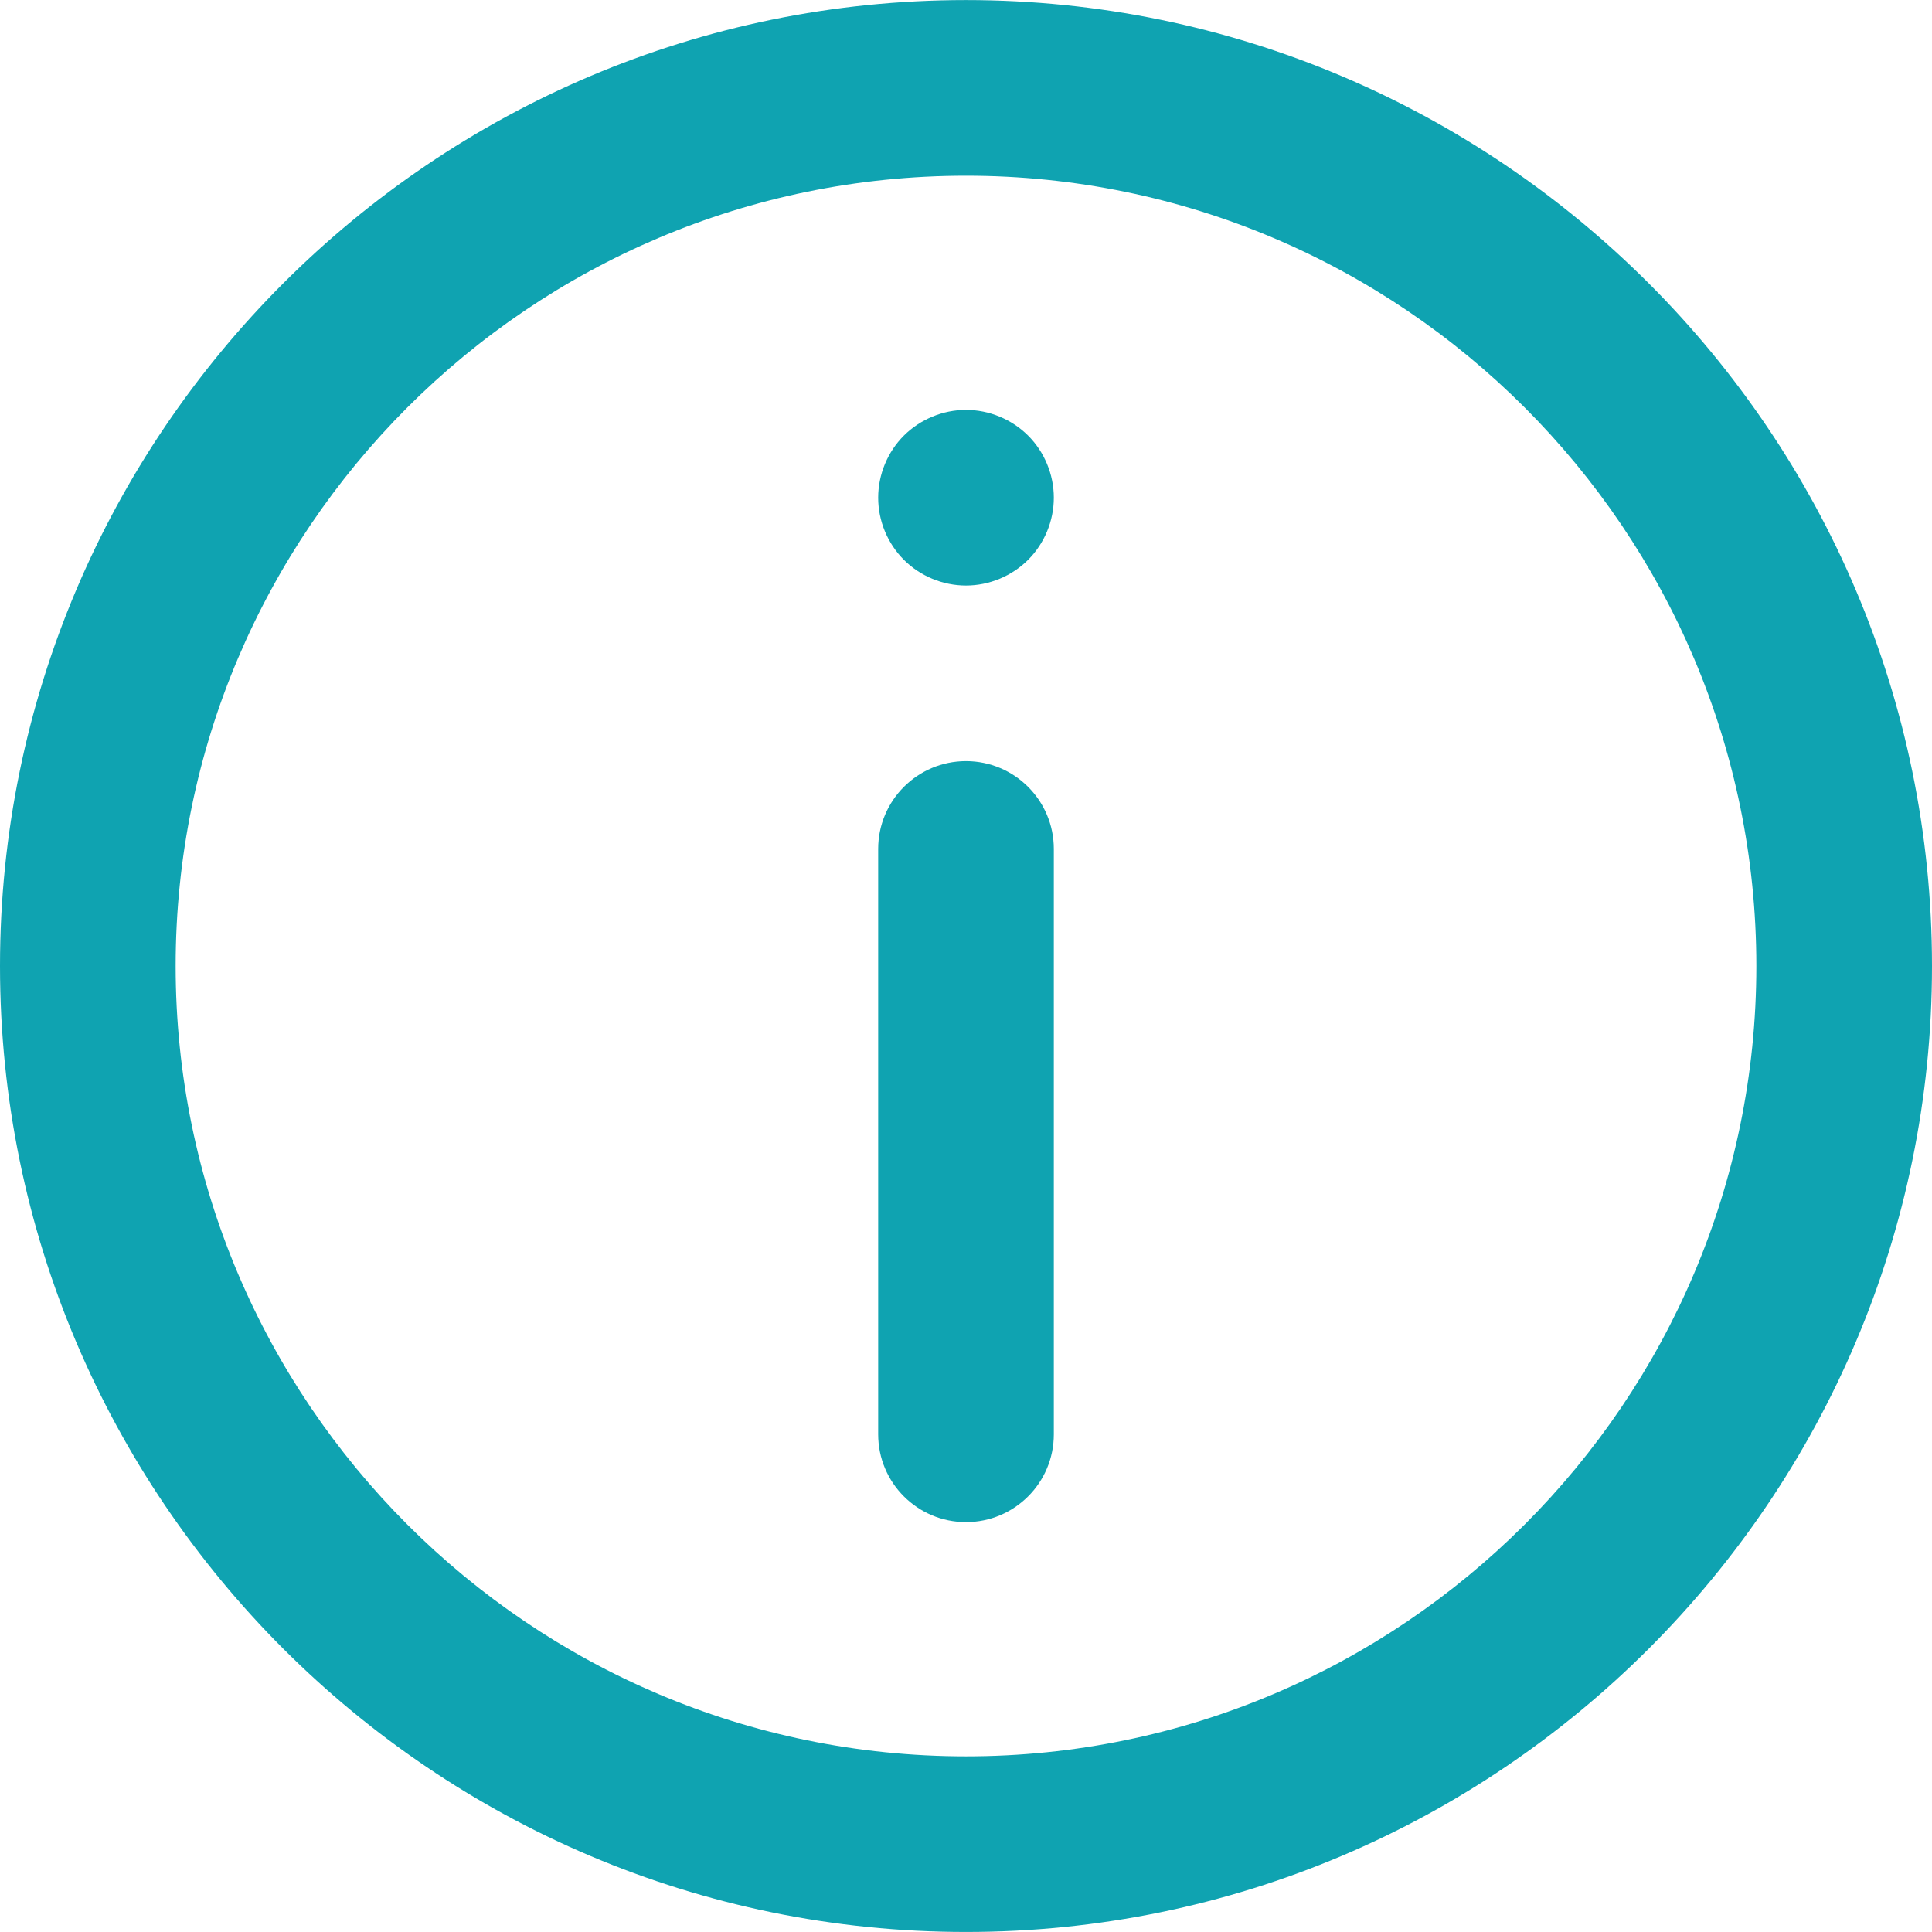
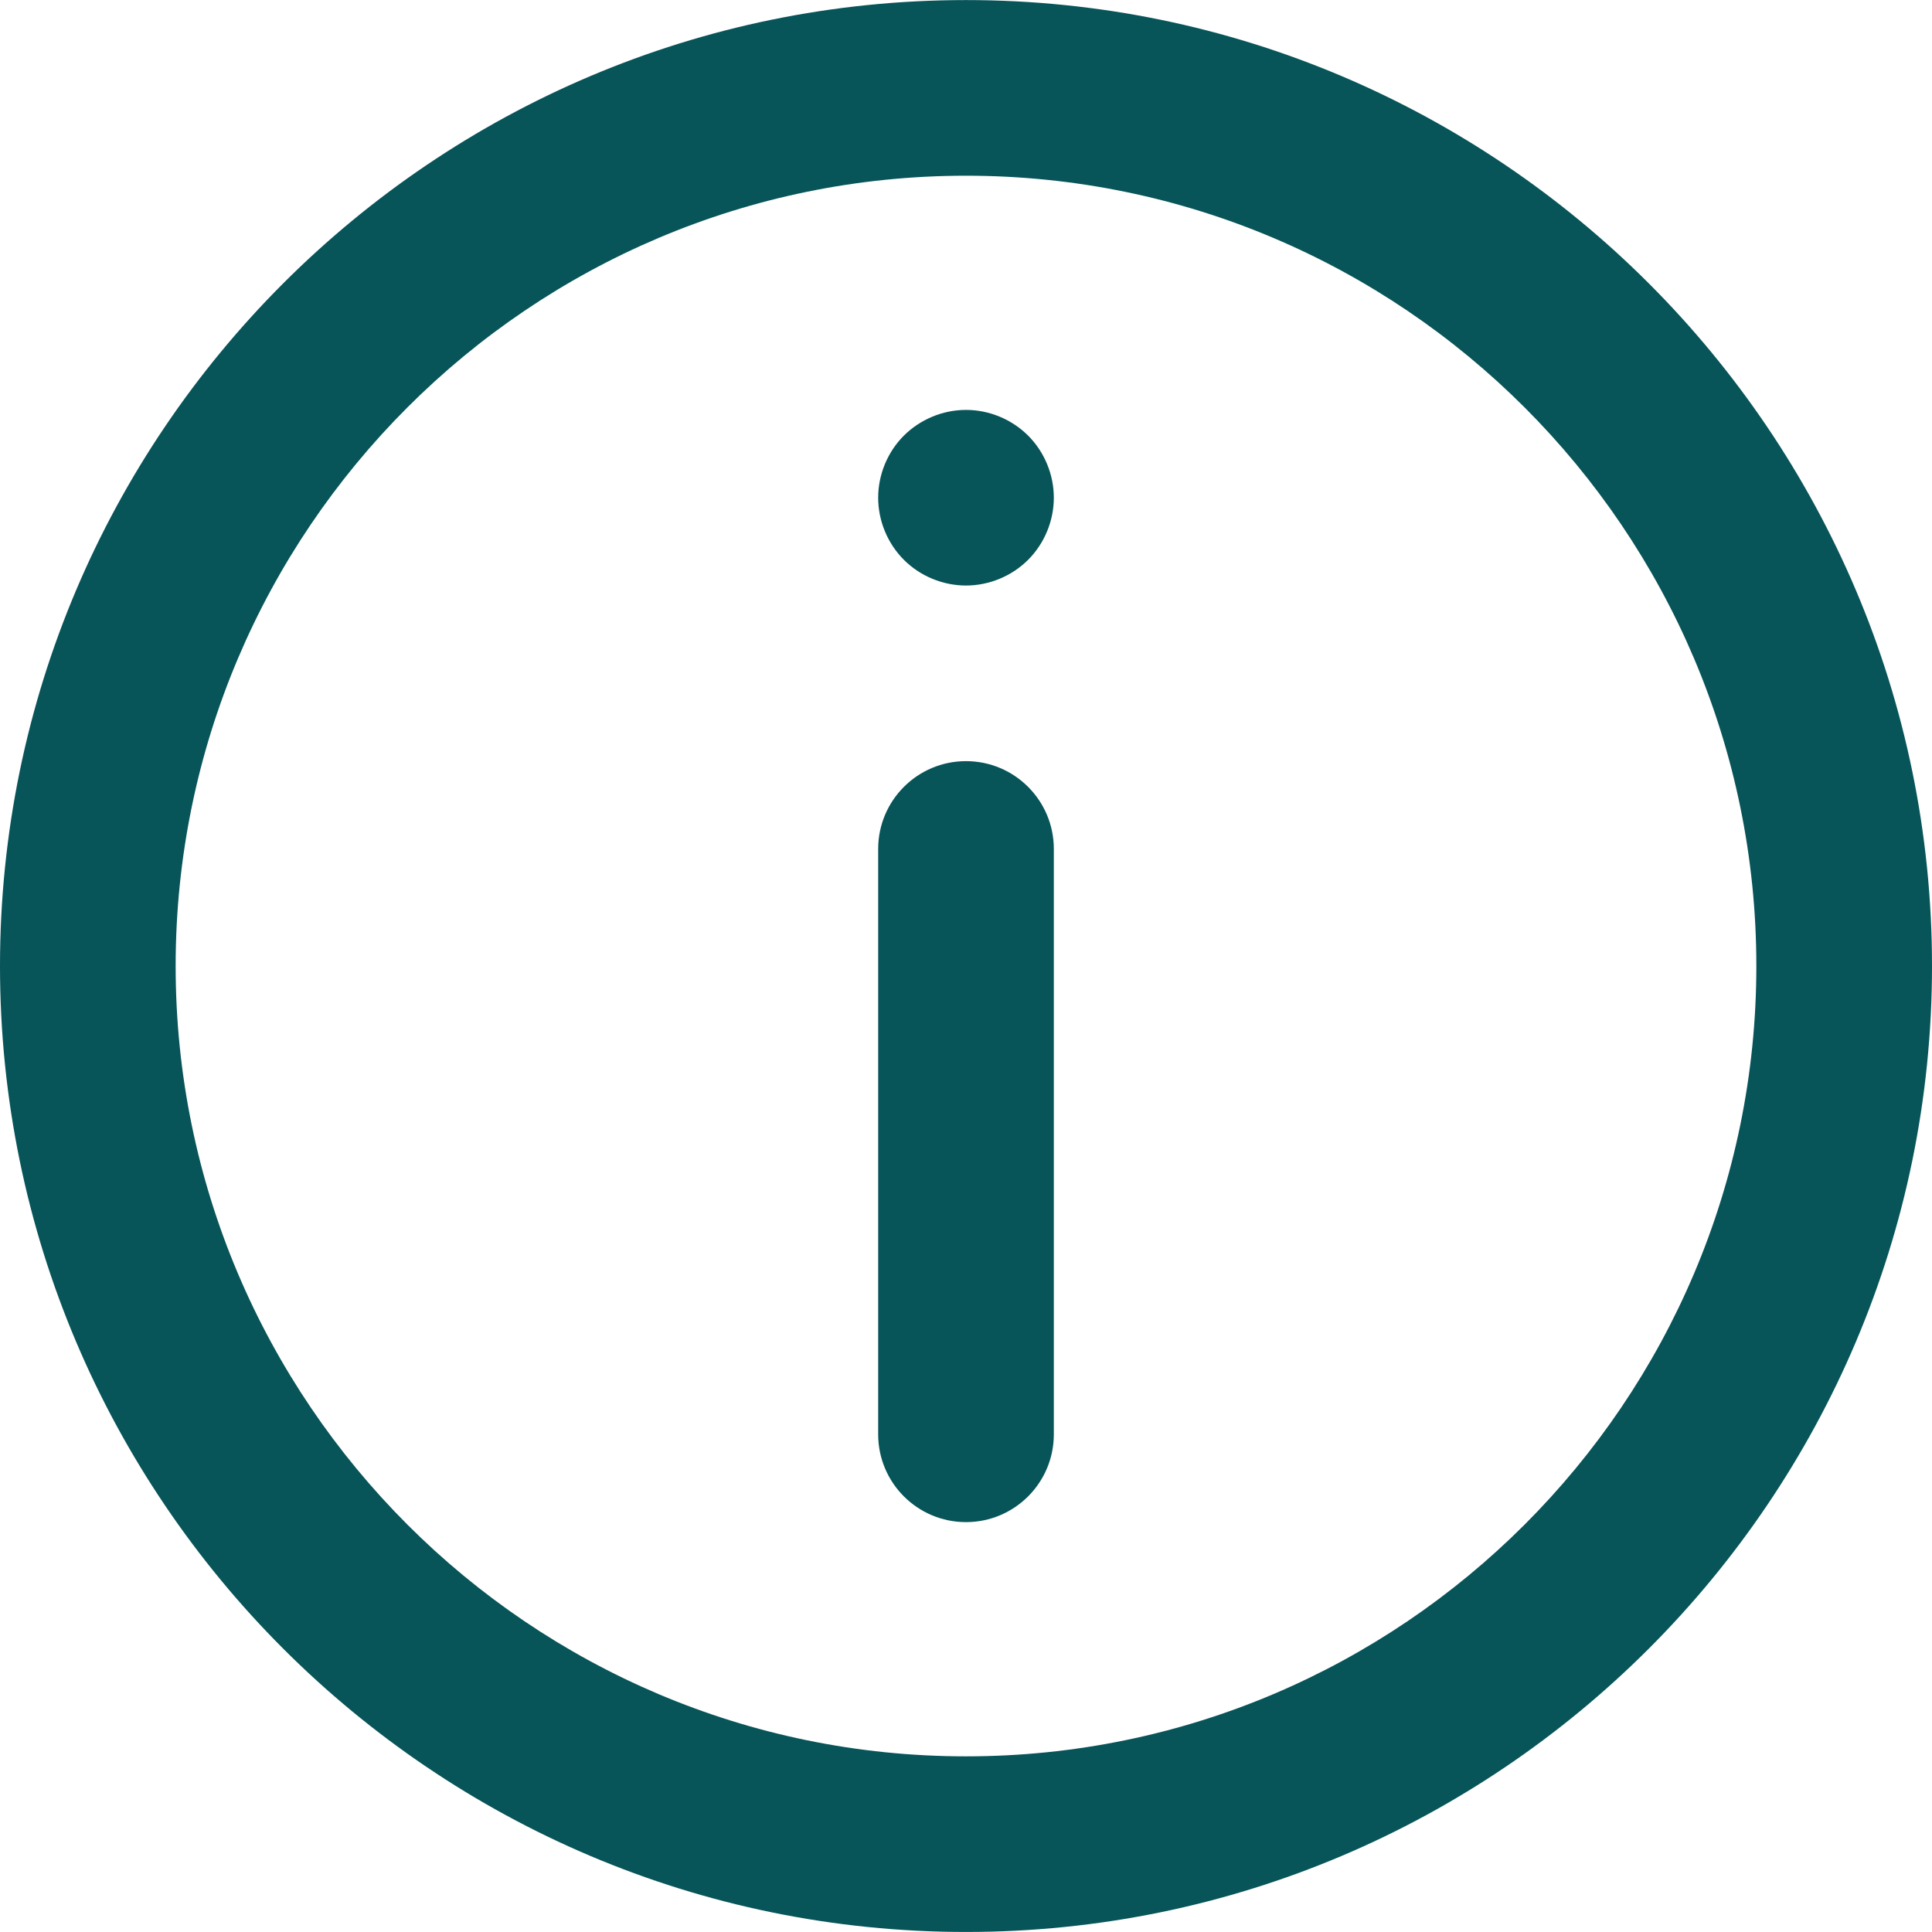
<svg xmlns="http://www.w3.org/2000/svg" width="59" height="59" viewBox="0 0 59 59" fill="none">
-   <path d="M29.5 0.002C13.234 0.002 0 13.235 0 29.5C0 45.766 13.234 58.999 29.5 58.999C45.766 58.999 59 45.766 59 29.5C59 13.235 45.766 0.002 29.5 0.002ZM29.5 53.636C16.191 53.636 5.364 42.809 5.364 29.5C5.364 16.192 16.191 5.366 29.5 5.366C42.809 5.366 53.636 16.192 53.636 29.5C53.636 42.809 42.809 53.636 29.5 53.636Z" fill="#0FA3B1" />
-   <path d="M29.5 23.244C28.019 23.244 26.818 24.445 26.818 25.926V43.802C26.818 45.283 28.019 46.483 29.5 46.483C30.981 46.483 32.182 45.283 32.182 43.802V25.926C32.182 24.445 30.981 23.244 29.5 23.244Z" fill="#0FA3B1" />
-   <path d="M29.5 12.518C28.794 12.518 28.104 12.804 27.603 13.303C27.104 13.801 26.818 14.493 26.818 15.199C26.818 15.906 27.104 16.596 27.603 17.096C28.102 17.595 28.794 17.881 29.5 17.881C30.206 17.881 30.896 17.595 31.397 17.096C31.896 16.596 32.182 15.906 32.182 15.199C32.182 14.493 31.896 13.801 31.397 13.303C30.896 12.803 30.206 12.518 29.5 12.518Z" fill="#0FA3B1" />
+   <path d="M29.5 0.002C13.234 0.002 0 13.235 0 29.5C0 45.766 13.234 58.999 29.5 58.999C45.766 58.999 59 45.766 59 29.5C59 13.235 45.766 0.002 29.5 0.002ZM29.5 53.636C16.191 53.636 5.364 42.809 5.364 29.5C5.364 16.192 16.191 5.366 29.5 5.366C42.809 5.366 53.636 16.192 53.636 29.5C53.636 42.809 42.809 53.636 29.5 53.636Z" fill="#075459" />
+   <path d="M29.5 23.244C28.019 23.244 26.818 24.445 26.818 25.926V43.802C26.818 45.283 28.019 46.483 29.5 46.483C30.981 46.483 32.182 45.283 32.182 43.802V25.926C32.182 24.445 30.981 23.244 29.5 23.244Z" fill="#075459" />
+   <path d="M29.5 12.518C28.794 12.518 28.104 12.804 27.603 13.303C27.104 13.801 26.818 14.493 26.818 15.199C26.818 15.906 27.104 16.596 27.603 17.096C28.102 17.595 28.794 17.881 29.5 17.881C30.206 17.881 30.896 17.595 31.397 17.096C31.896 16.596 32.182 15.906 32.182 15.199C32.182 14.493 31.896 13.801 31.397 13.303C30.896 12.803 30.206 12.518 29.5 12.518Z" fill="#075459" />
</svg>
